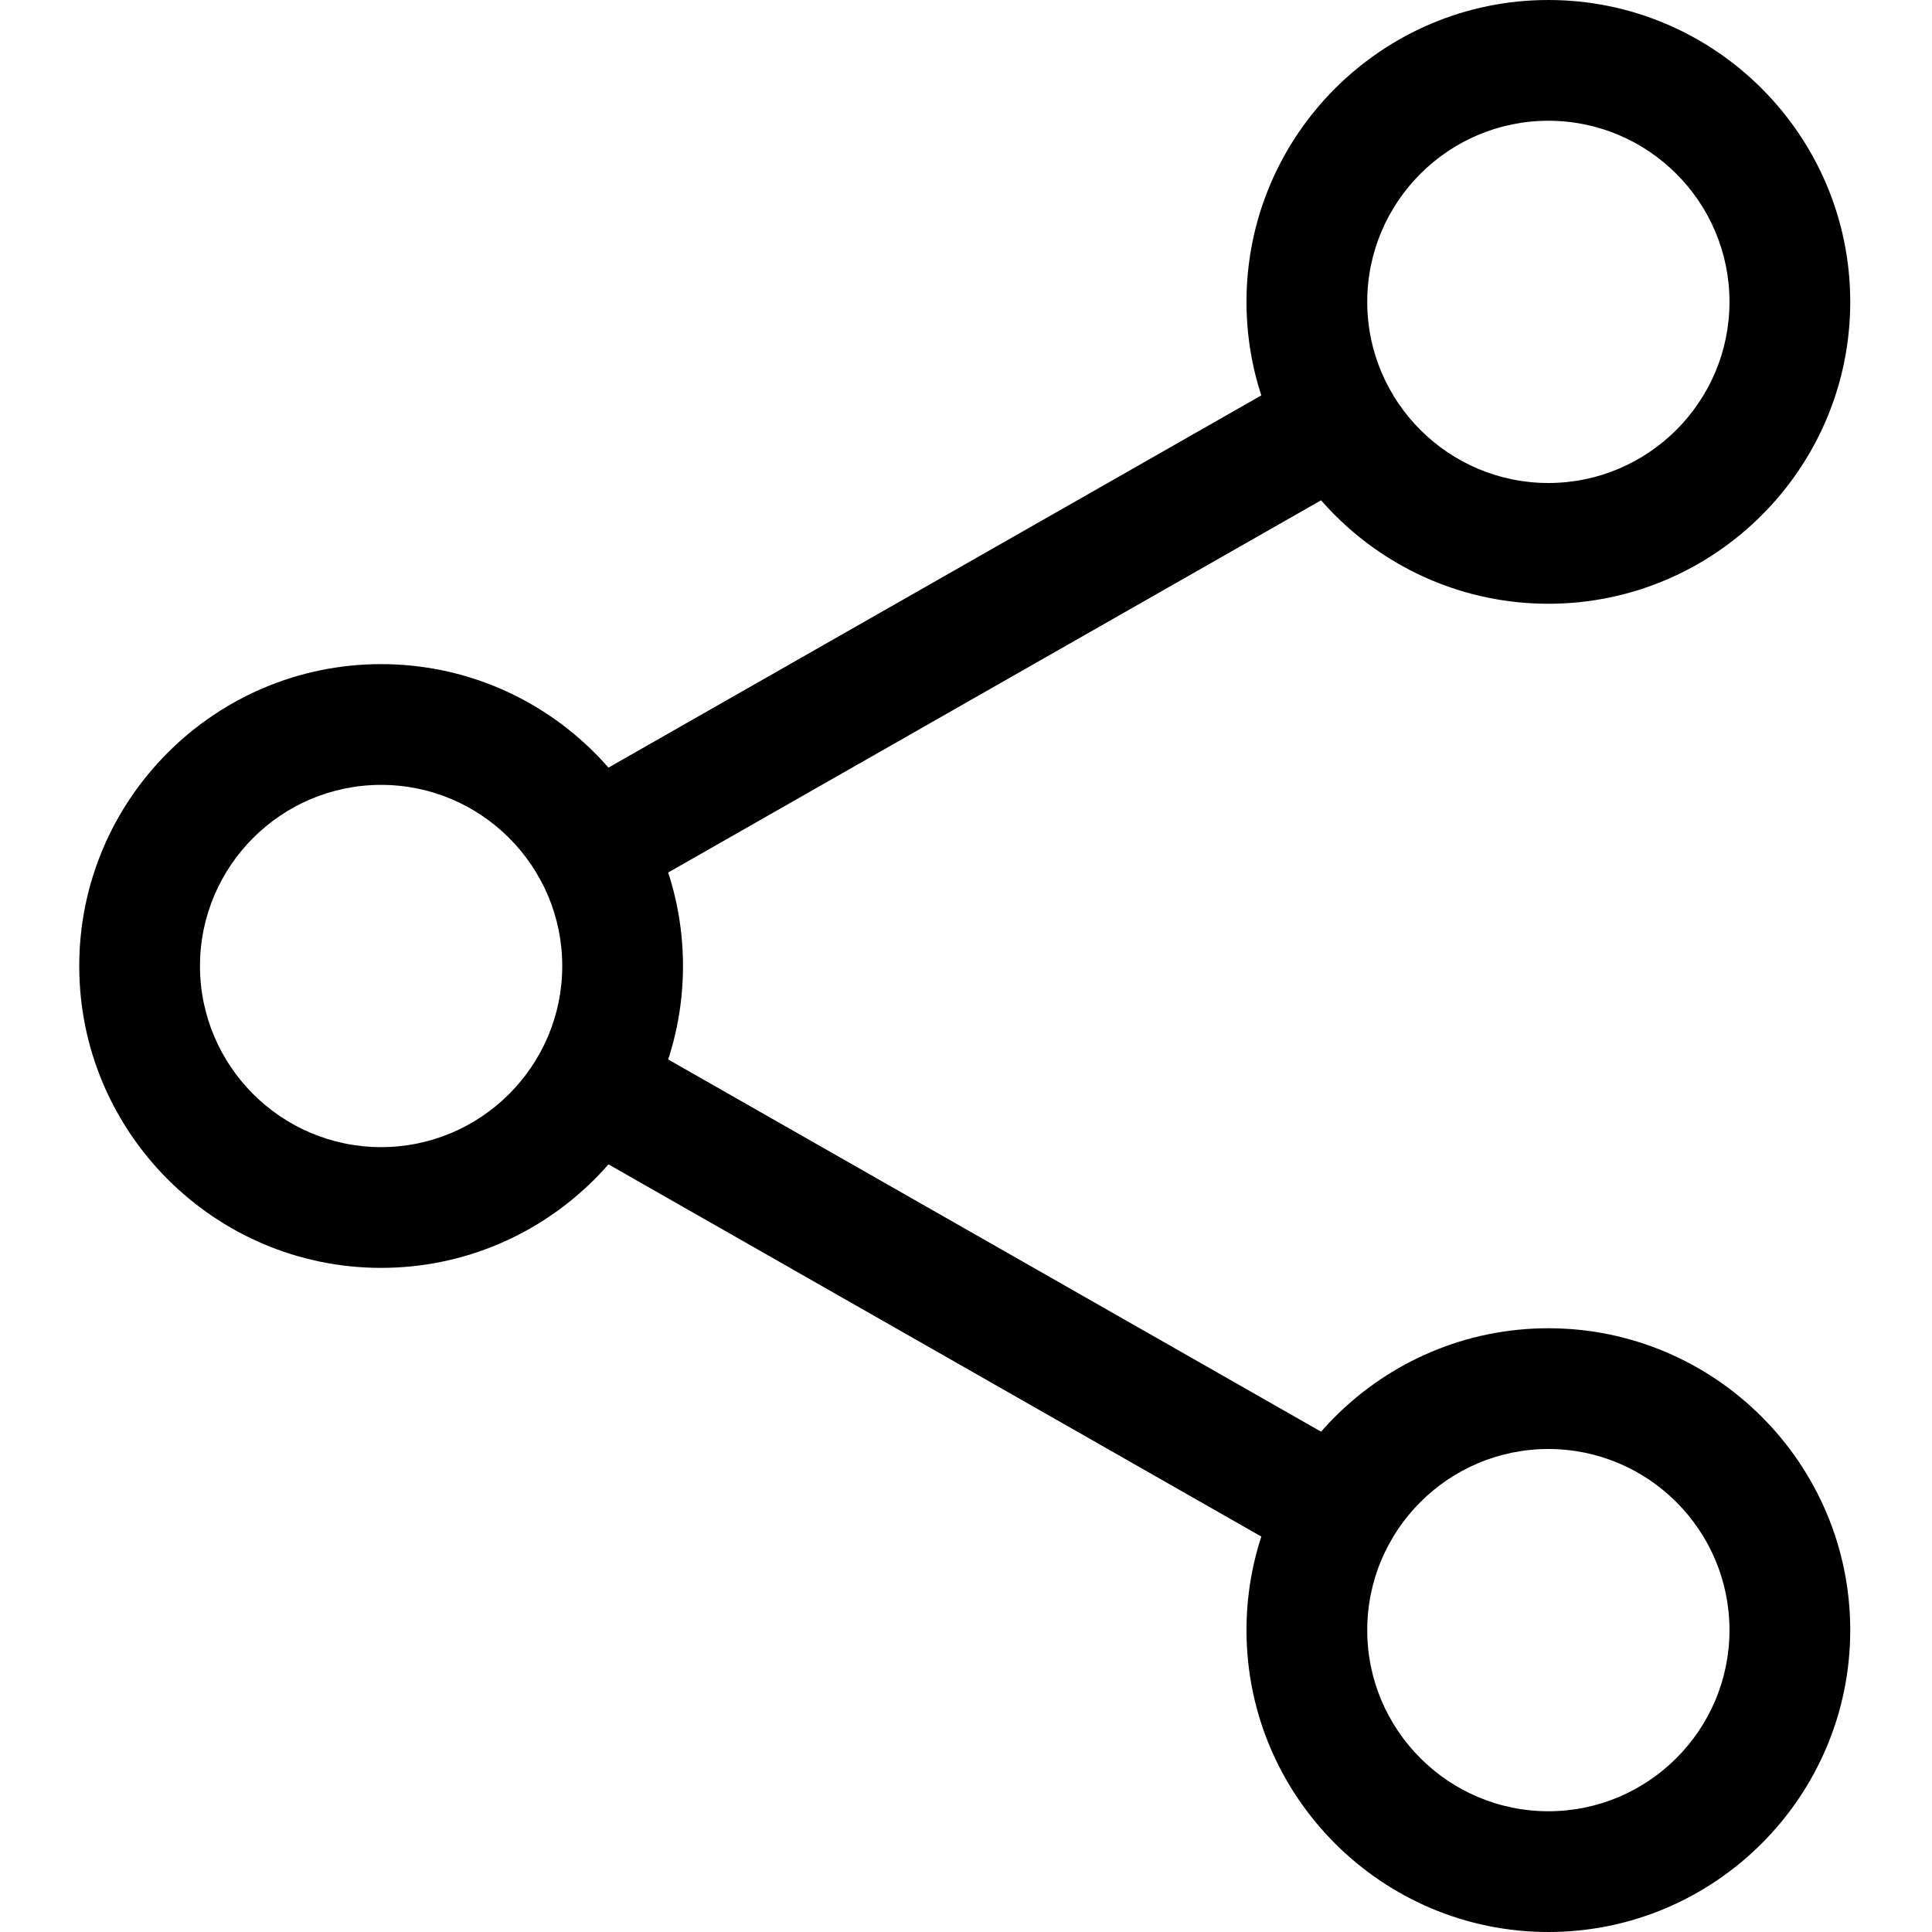
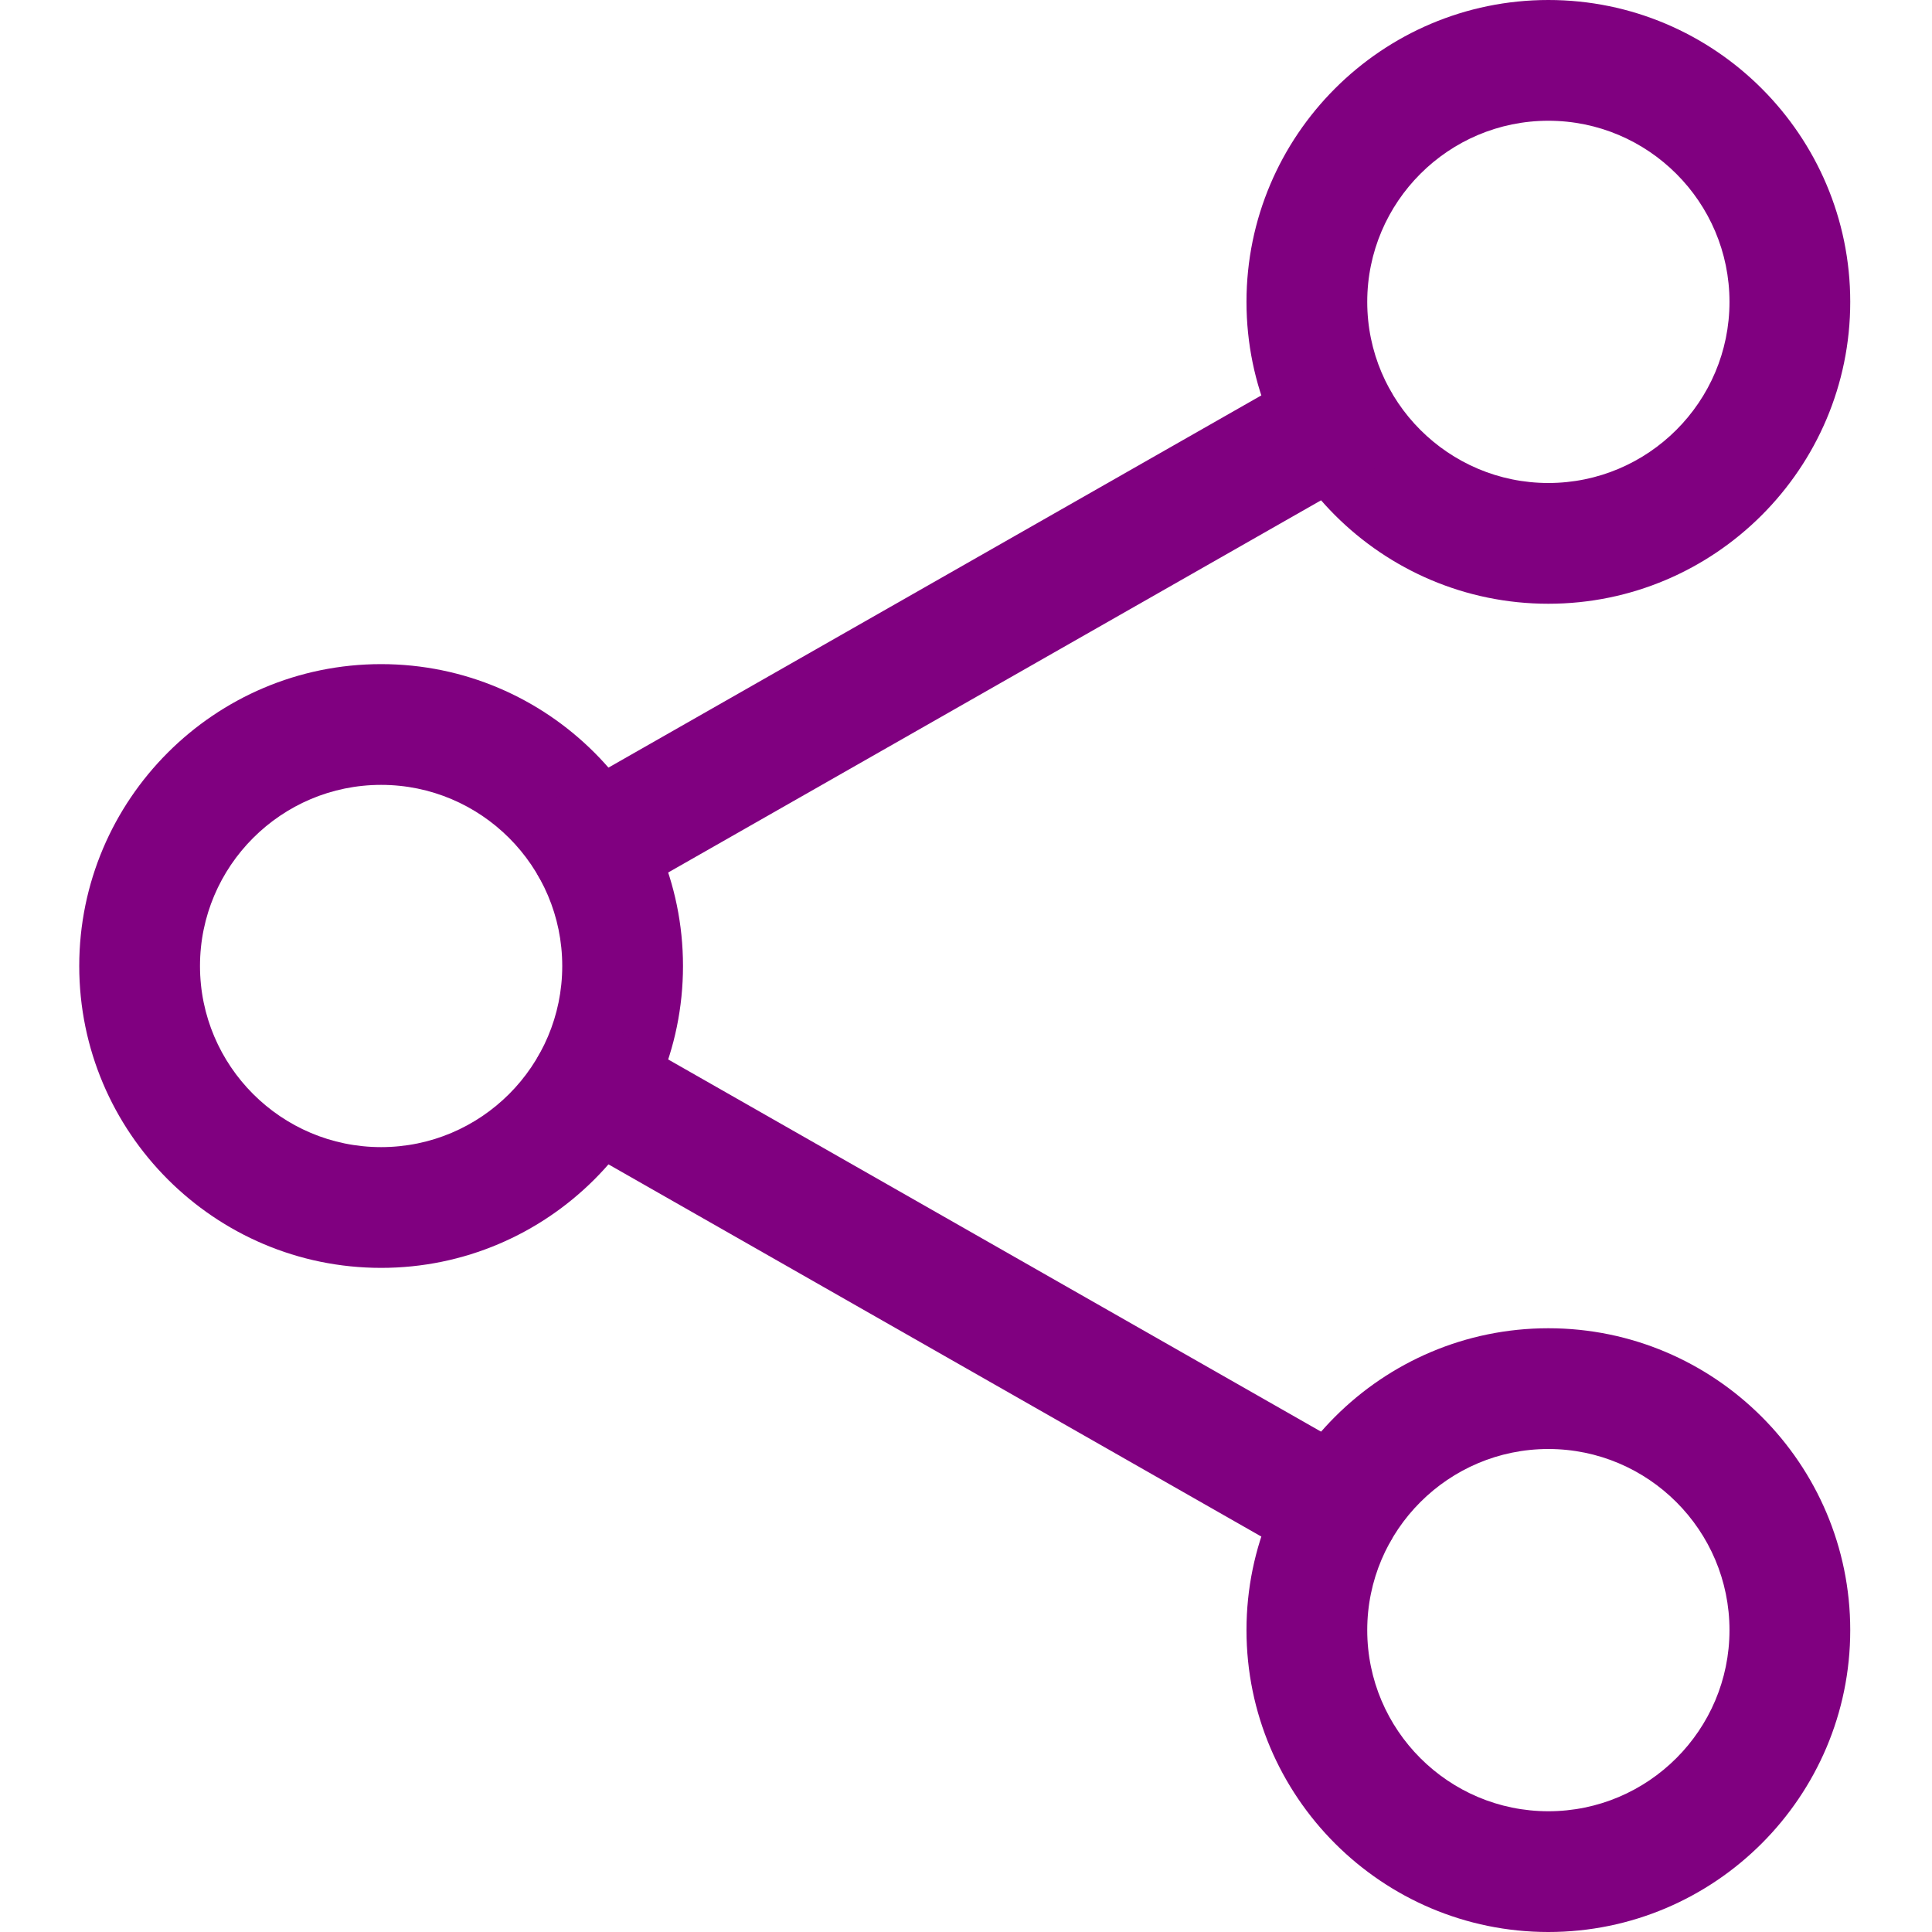
- <svg xmlns="http://www.w3.org/2000/svg" class="icon-color" viewBox="-21 0 512 512" width="24" height="24">
+ <svg xmlns="http://www.w3.org/2000/svg" class="icon-color" style="fill:#800080" viewBox="-21 0 512 512" width="24" height="24">
  <path d="m389.332 160c-44.094 0-80-35.883-80-80s35.906-80 80-80c44.098 0 80 35.883 80 80s-35.902 80-80 80zm0-128c-26.453 0-48 21.523-48 48s21.547 48 48 48 48-21.523 48-48-21.547-48-48-48zm0 0" />
  <path d="m389.332 512c-44.094 0-80-35.883-80-80s35.906-80 80-80c44.098 0 80 35.883 80 80s-35.902 80-80 80zm0-128c-26.453 0-48 21.523-48 48s21.547 48 48 48 48-21.523 48-48-21.547-48-48-48zm0 0" />
  <path d="m80 336c-44.098 0-80-35.883-80-80s35.902-80 80-80 80 35.883 80 80-35.902 80-80 80zm0-128c-26.453 0-48 21.523-48 48s21.547 48 48 48 48-21.523 48-48-21.547-48-48-48zm0 0" />
  <path d="m135.703 240.426c-5.57 0-10.988-2.902-13.91-8.062-4.375-7.68-1.707-17.453 5.973-21.824l197.953-112.855c7.656-4.414 17.449-1.727 21.801 5.977 4.375 7.68 1.707 17.449-5.973 21.824l-197.953 112.852c-2.496 1.406-5.203 2.09-7.891 2.09zm0 0" />
  <path d="m333.633 416.426c-2.688 0-5.398-.684-7.895-2.109l-197.953-112.855c-7.68-4.371-10.344-14.145-5.973-21.824 4.352-7.699 14.125-10.367 21.805-5.973l197.949 112.852c7.68 4.375 10.348 14.145 5.977 21.824-2.945 5.184-8.363 8.086-13.91 8.086zm0 0" />
</svg>
